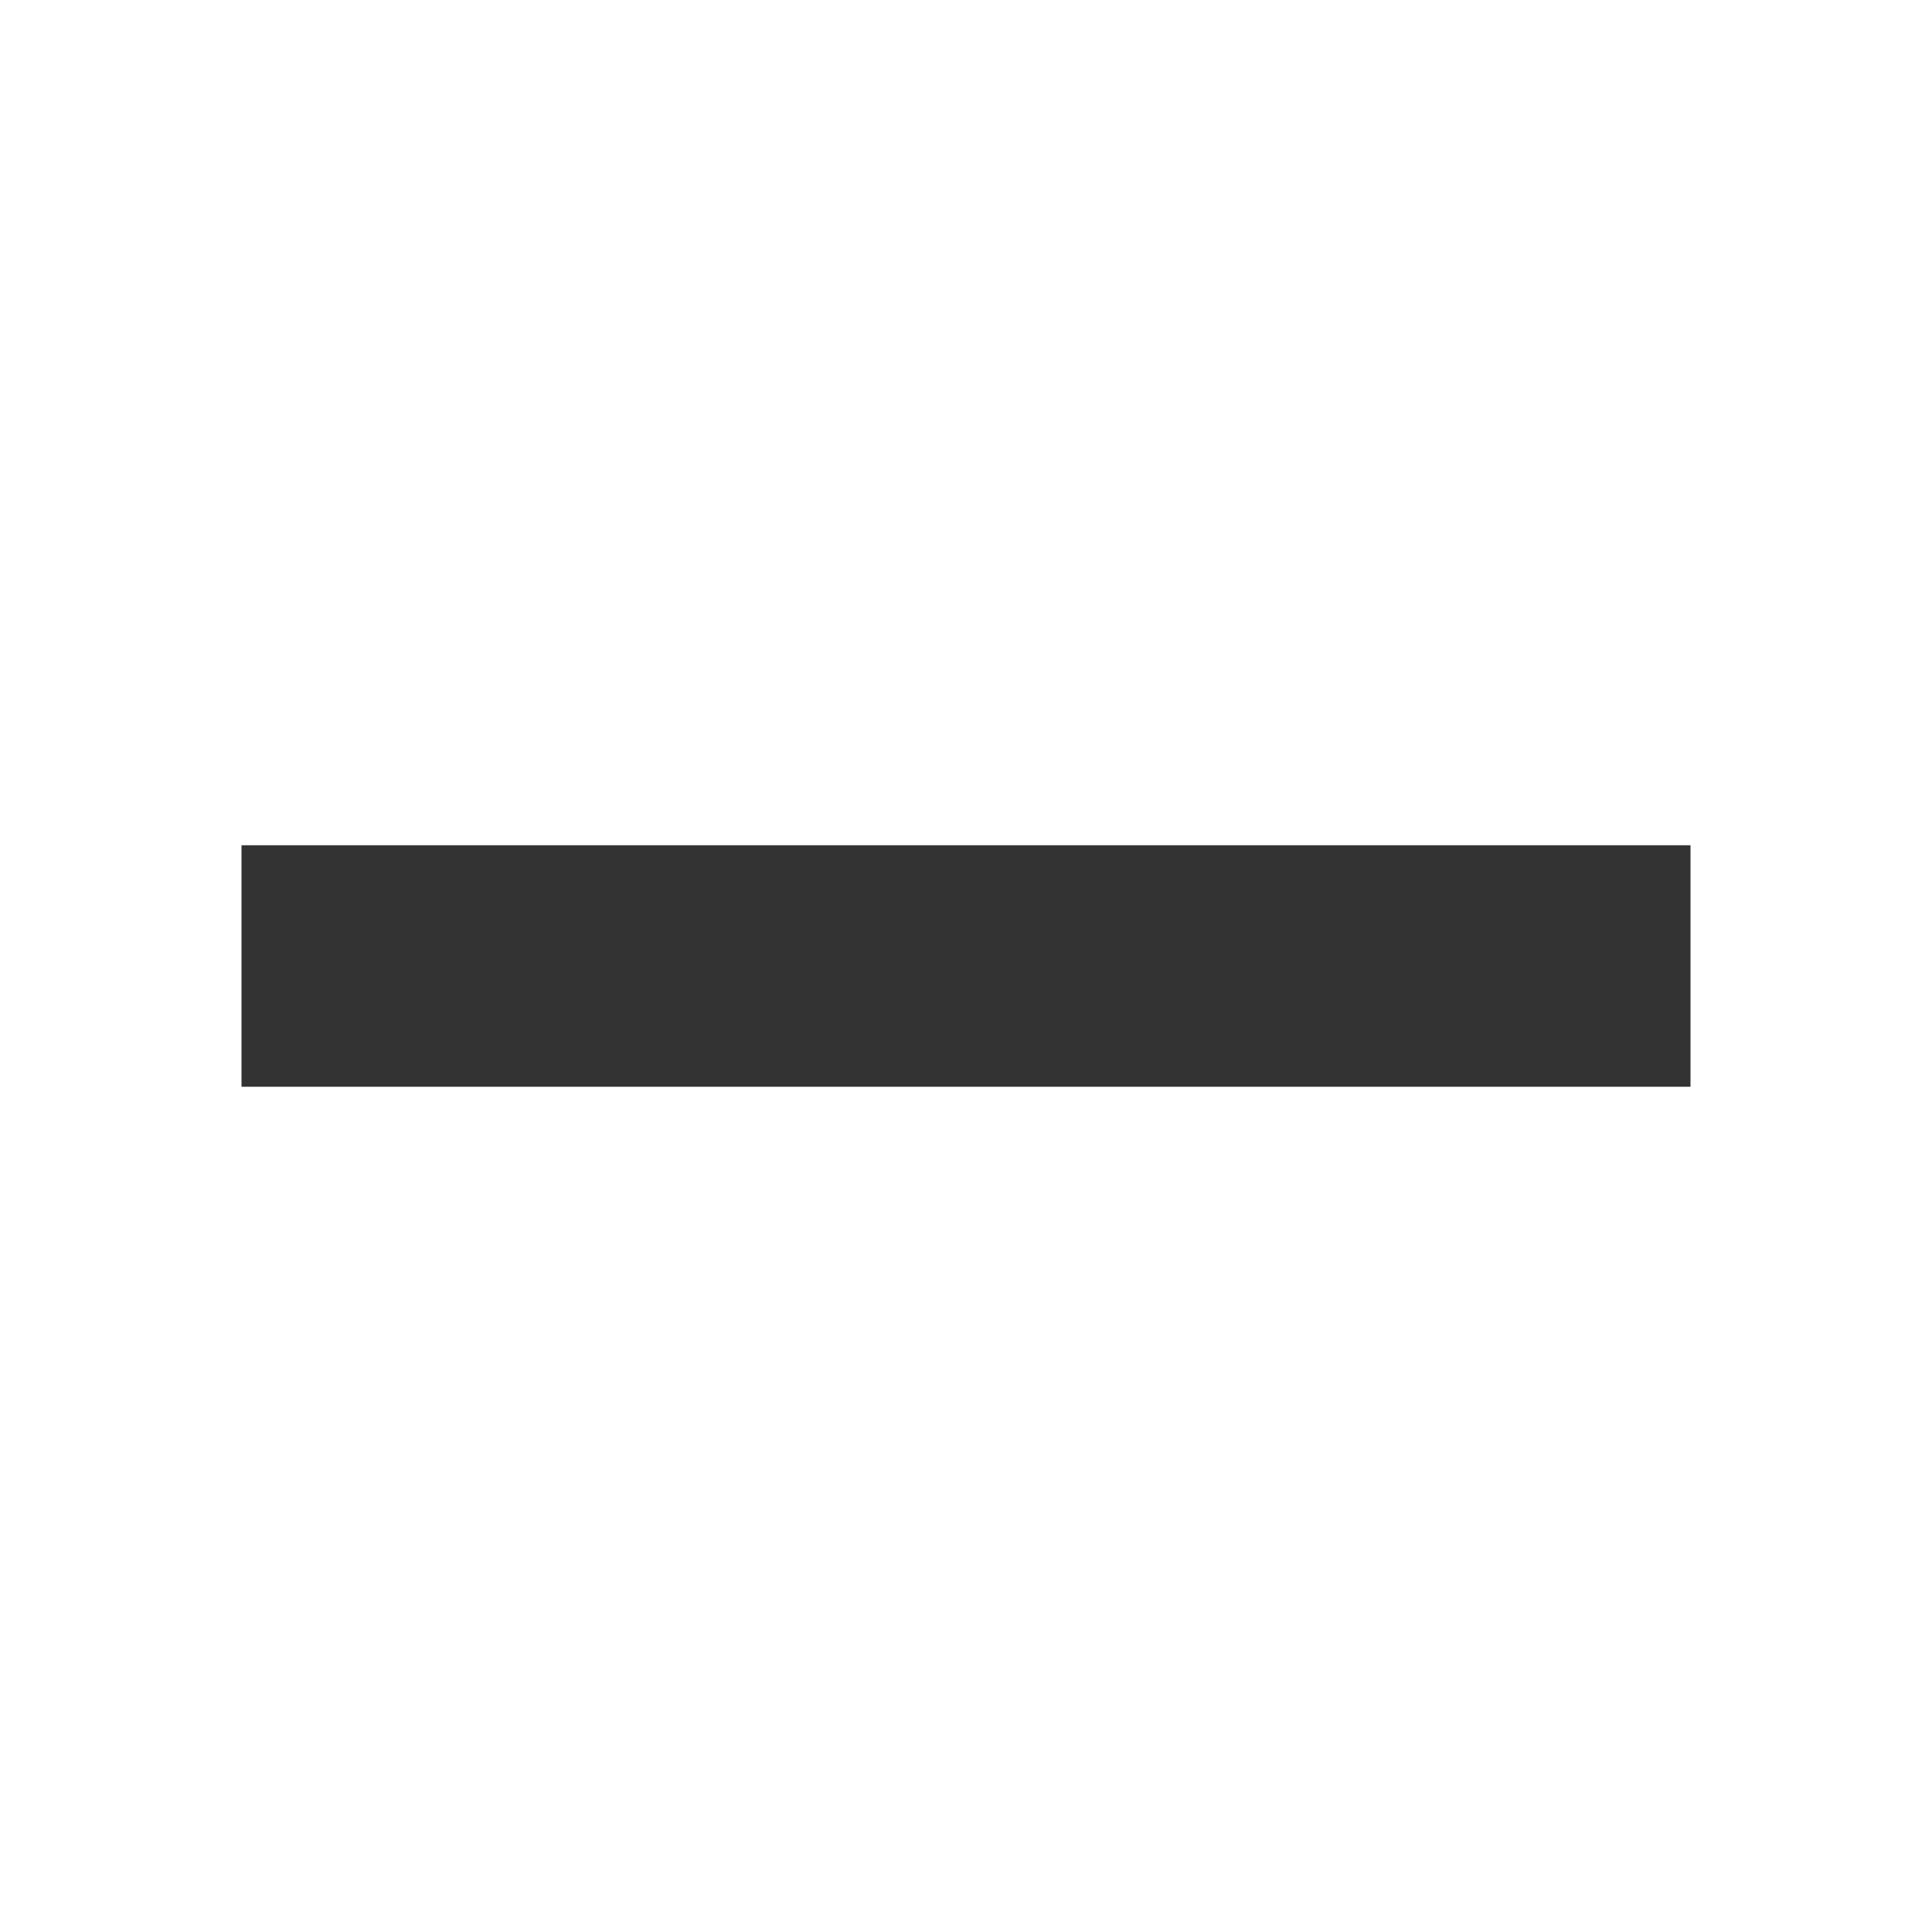
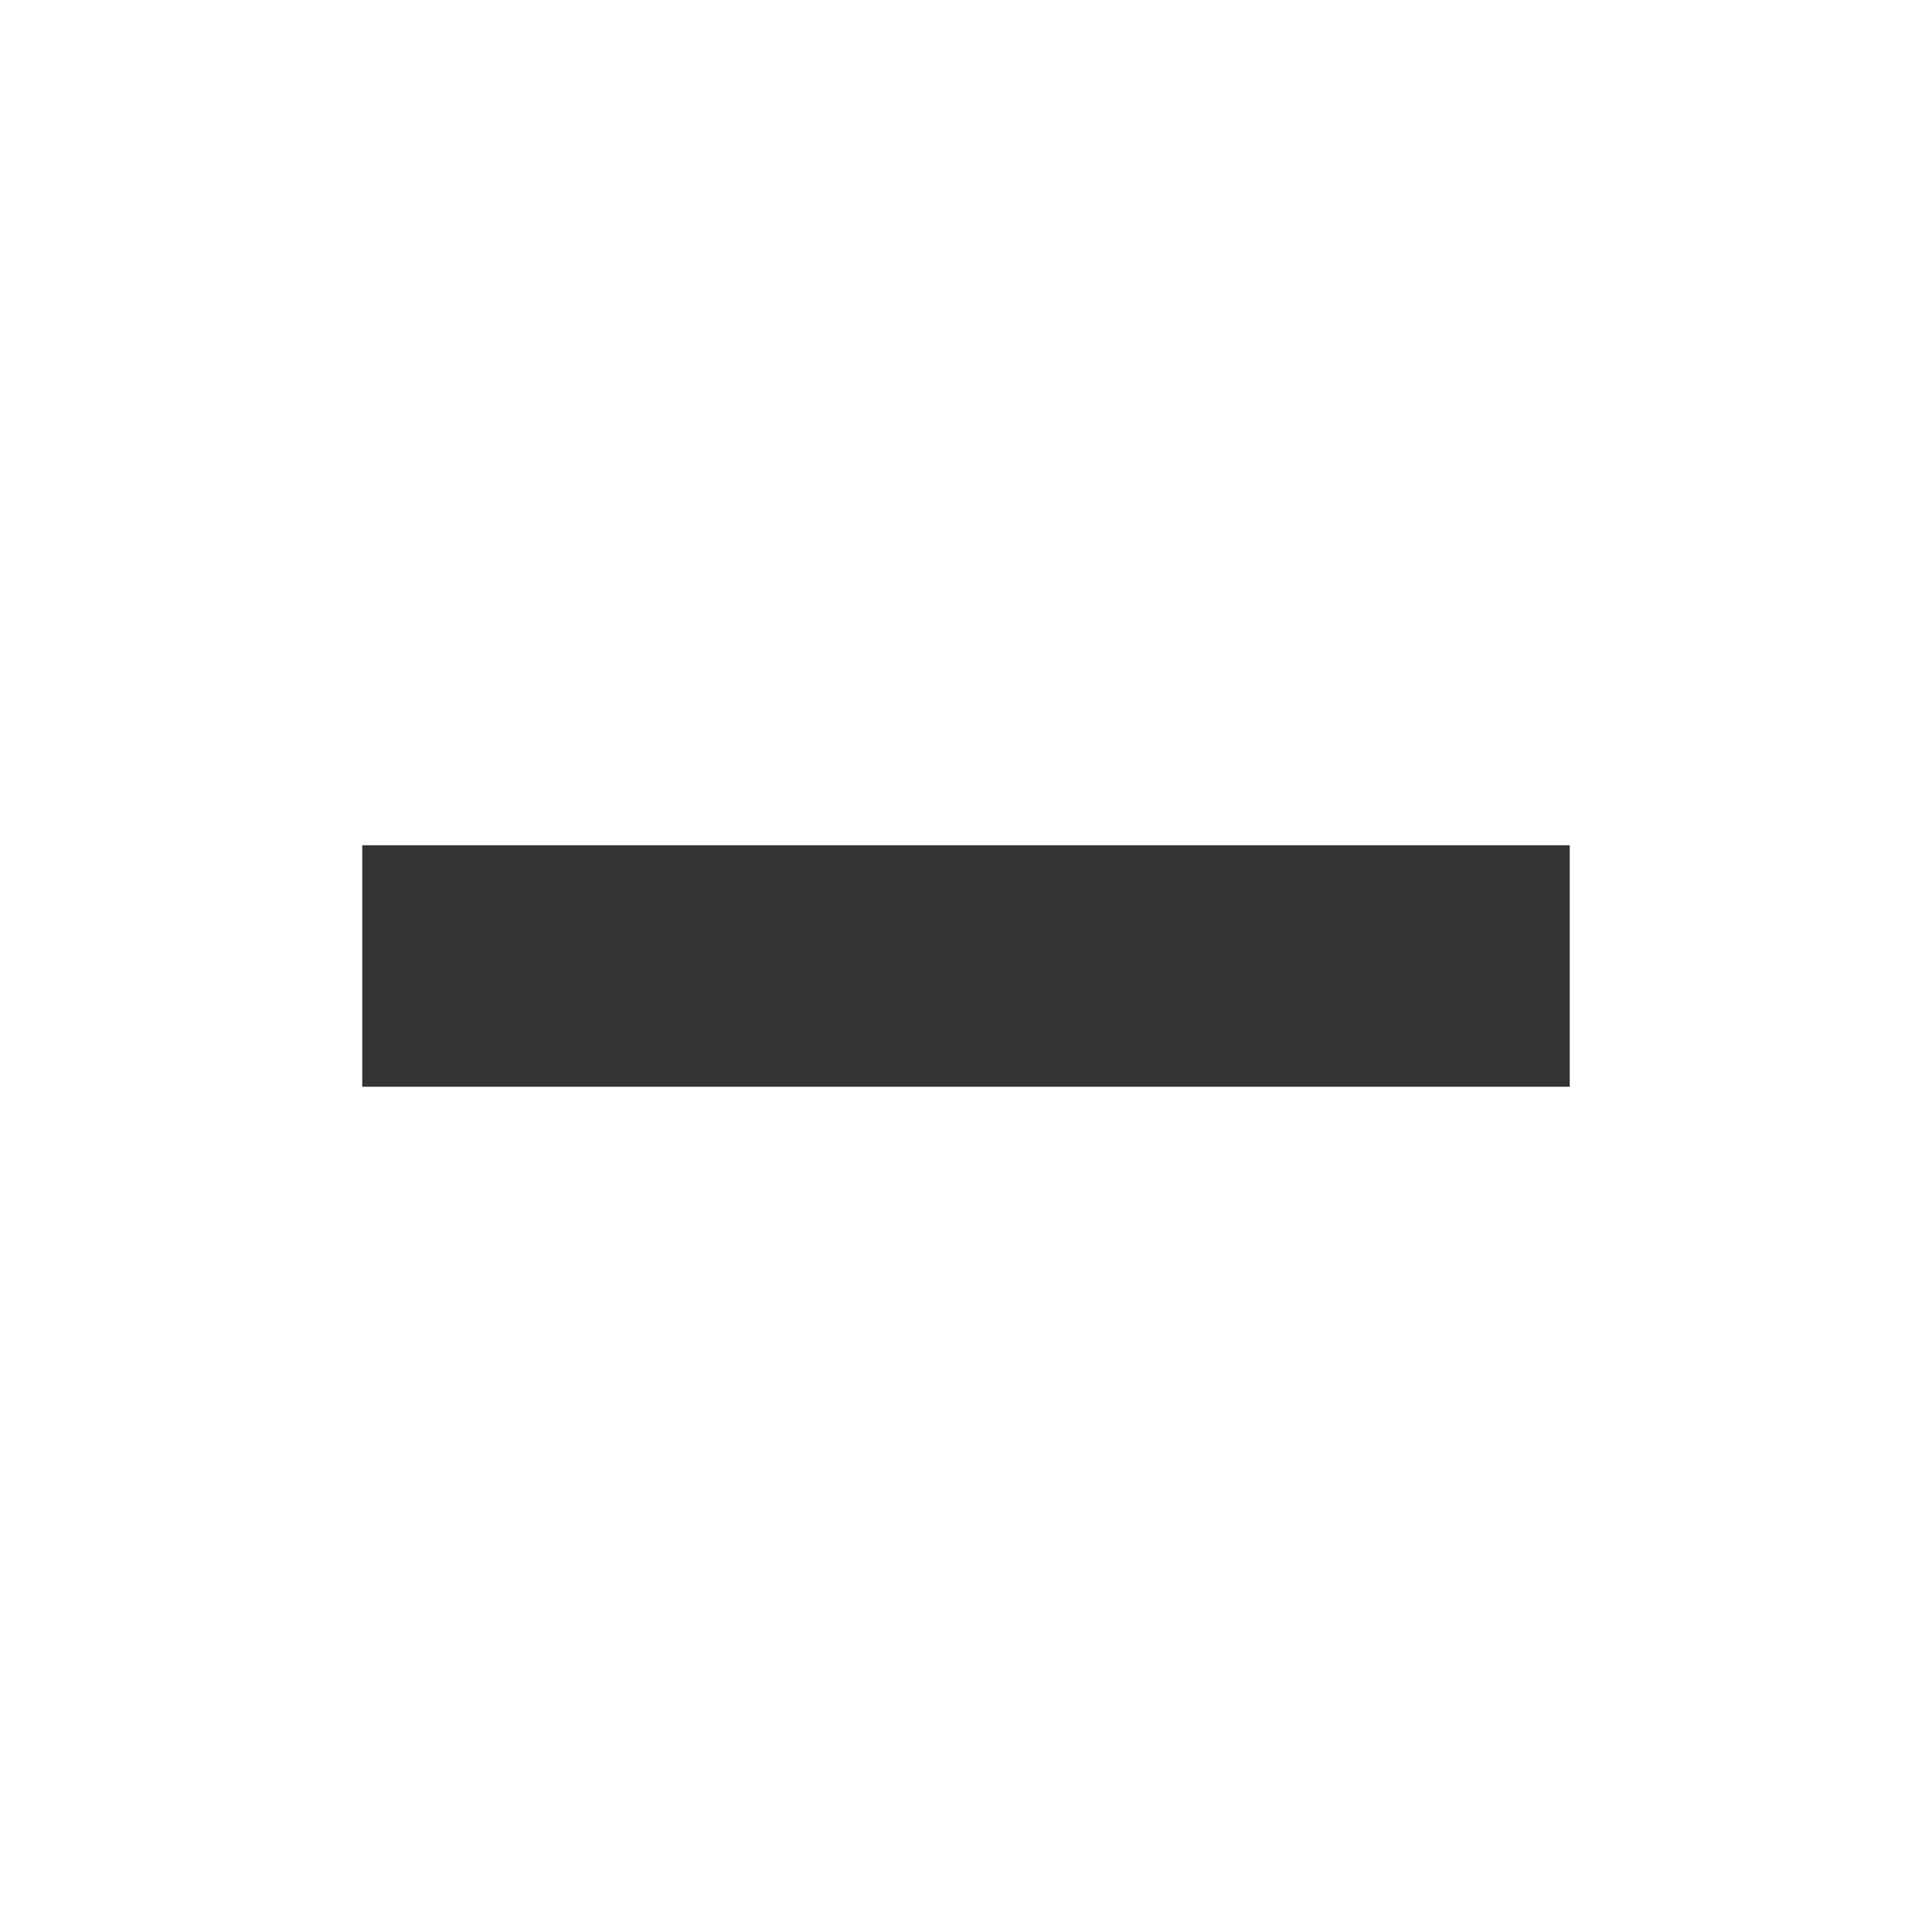
<svg xmlns="http://www.w3.org/2000/svg" xmlns:xlink="http://www.w3.org/1999/xlink" id="svg3275" height="16" width="16" version="1.0">
  <defs id="defs3277">
    <radialGradient id="radialGradient2469" gradientUnits="userSpaceOnUse" cy="4.625" cx="62.625" gradientTransform="matrix(2.1647,0,0,0.75294,-111.56,36.518)" r="10.625">
      <stop id="stop8840" offset="0" />
      <stop id="stop8842" style="stop-opacity:0" offset="1" />
    </radialGradient>
    <linearGradient id="linearGradient2452" y2="34.225" gradientUnits="userSpaceOnUse" x2="24.104" gradientTransform="matrix(1.8451,0,0,1.834,-20.057,-17.214)" y1="15.181" x1="24.104">
      <stop id="stop2266" style="stop-color:#d7e866" offset="0" />
      <stop id="stop2268" style="stop-color:#8cab2a" offset="1" />
    </linearGradient>
    <linearGradient id="linearGradient3269" y2="45" gradientUnits="userSpaceOnUse" x2="24" y1="5" x1="24">
      <stop id="stop3261" style="stop-color:#fff" offset="0" />
      <stop id="stop3263" style="stop-color:#fff;stop-opacity:0" offset="1" />
    </linearGradient>
    <radialGradient xlink:href="#linearGradient2499" id="radialGradient5966" gradientUnits="userSpaceOnUse" gradientTransform="matrix(1.226924,0,0,0.9913394,-14.52316,8.559101)" cx="64.808" cy="1019.362" fx="64.808" fy="991.862" r="61.016" />
    <linearGradient x1="63.397" y1="-12.489" gradientTransform="matrix(2.8014,0,0,2.8014,-142.25,43.835)" x2="63.397" gradientUnits="userSpaceOnUse" y2="5.468" id="linearGradient2499">
      <stop offset="0" style="stop-color:#ffffff;stop-opacity:0;" id="stop4875" />
      <stop id="stop3899" style="stop-color:#ffffff;stop-opacity:0;" offset="0.705" />
      <stop offset="1" style="stop-color:#ffffff;stop-opacity:1;" id="stop4877" />
    </linearGradient>
  </defs>
-   <path style="opacity:0.8;fill:#000000;fill-opacity:1;stroke:none" d="M 2,7 14,7 14,9 2,9 z" id="path2997" />
+   <path style="opacity:0.8;fill:#000000;fill-opacity:1;stroke:none" d="M 3,7 13,7 13,9 3,9 z" id="path2997" />
</svg>
